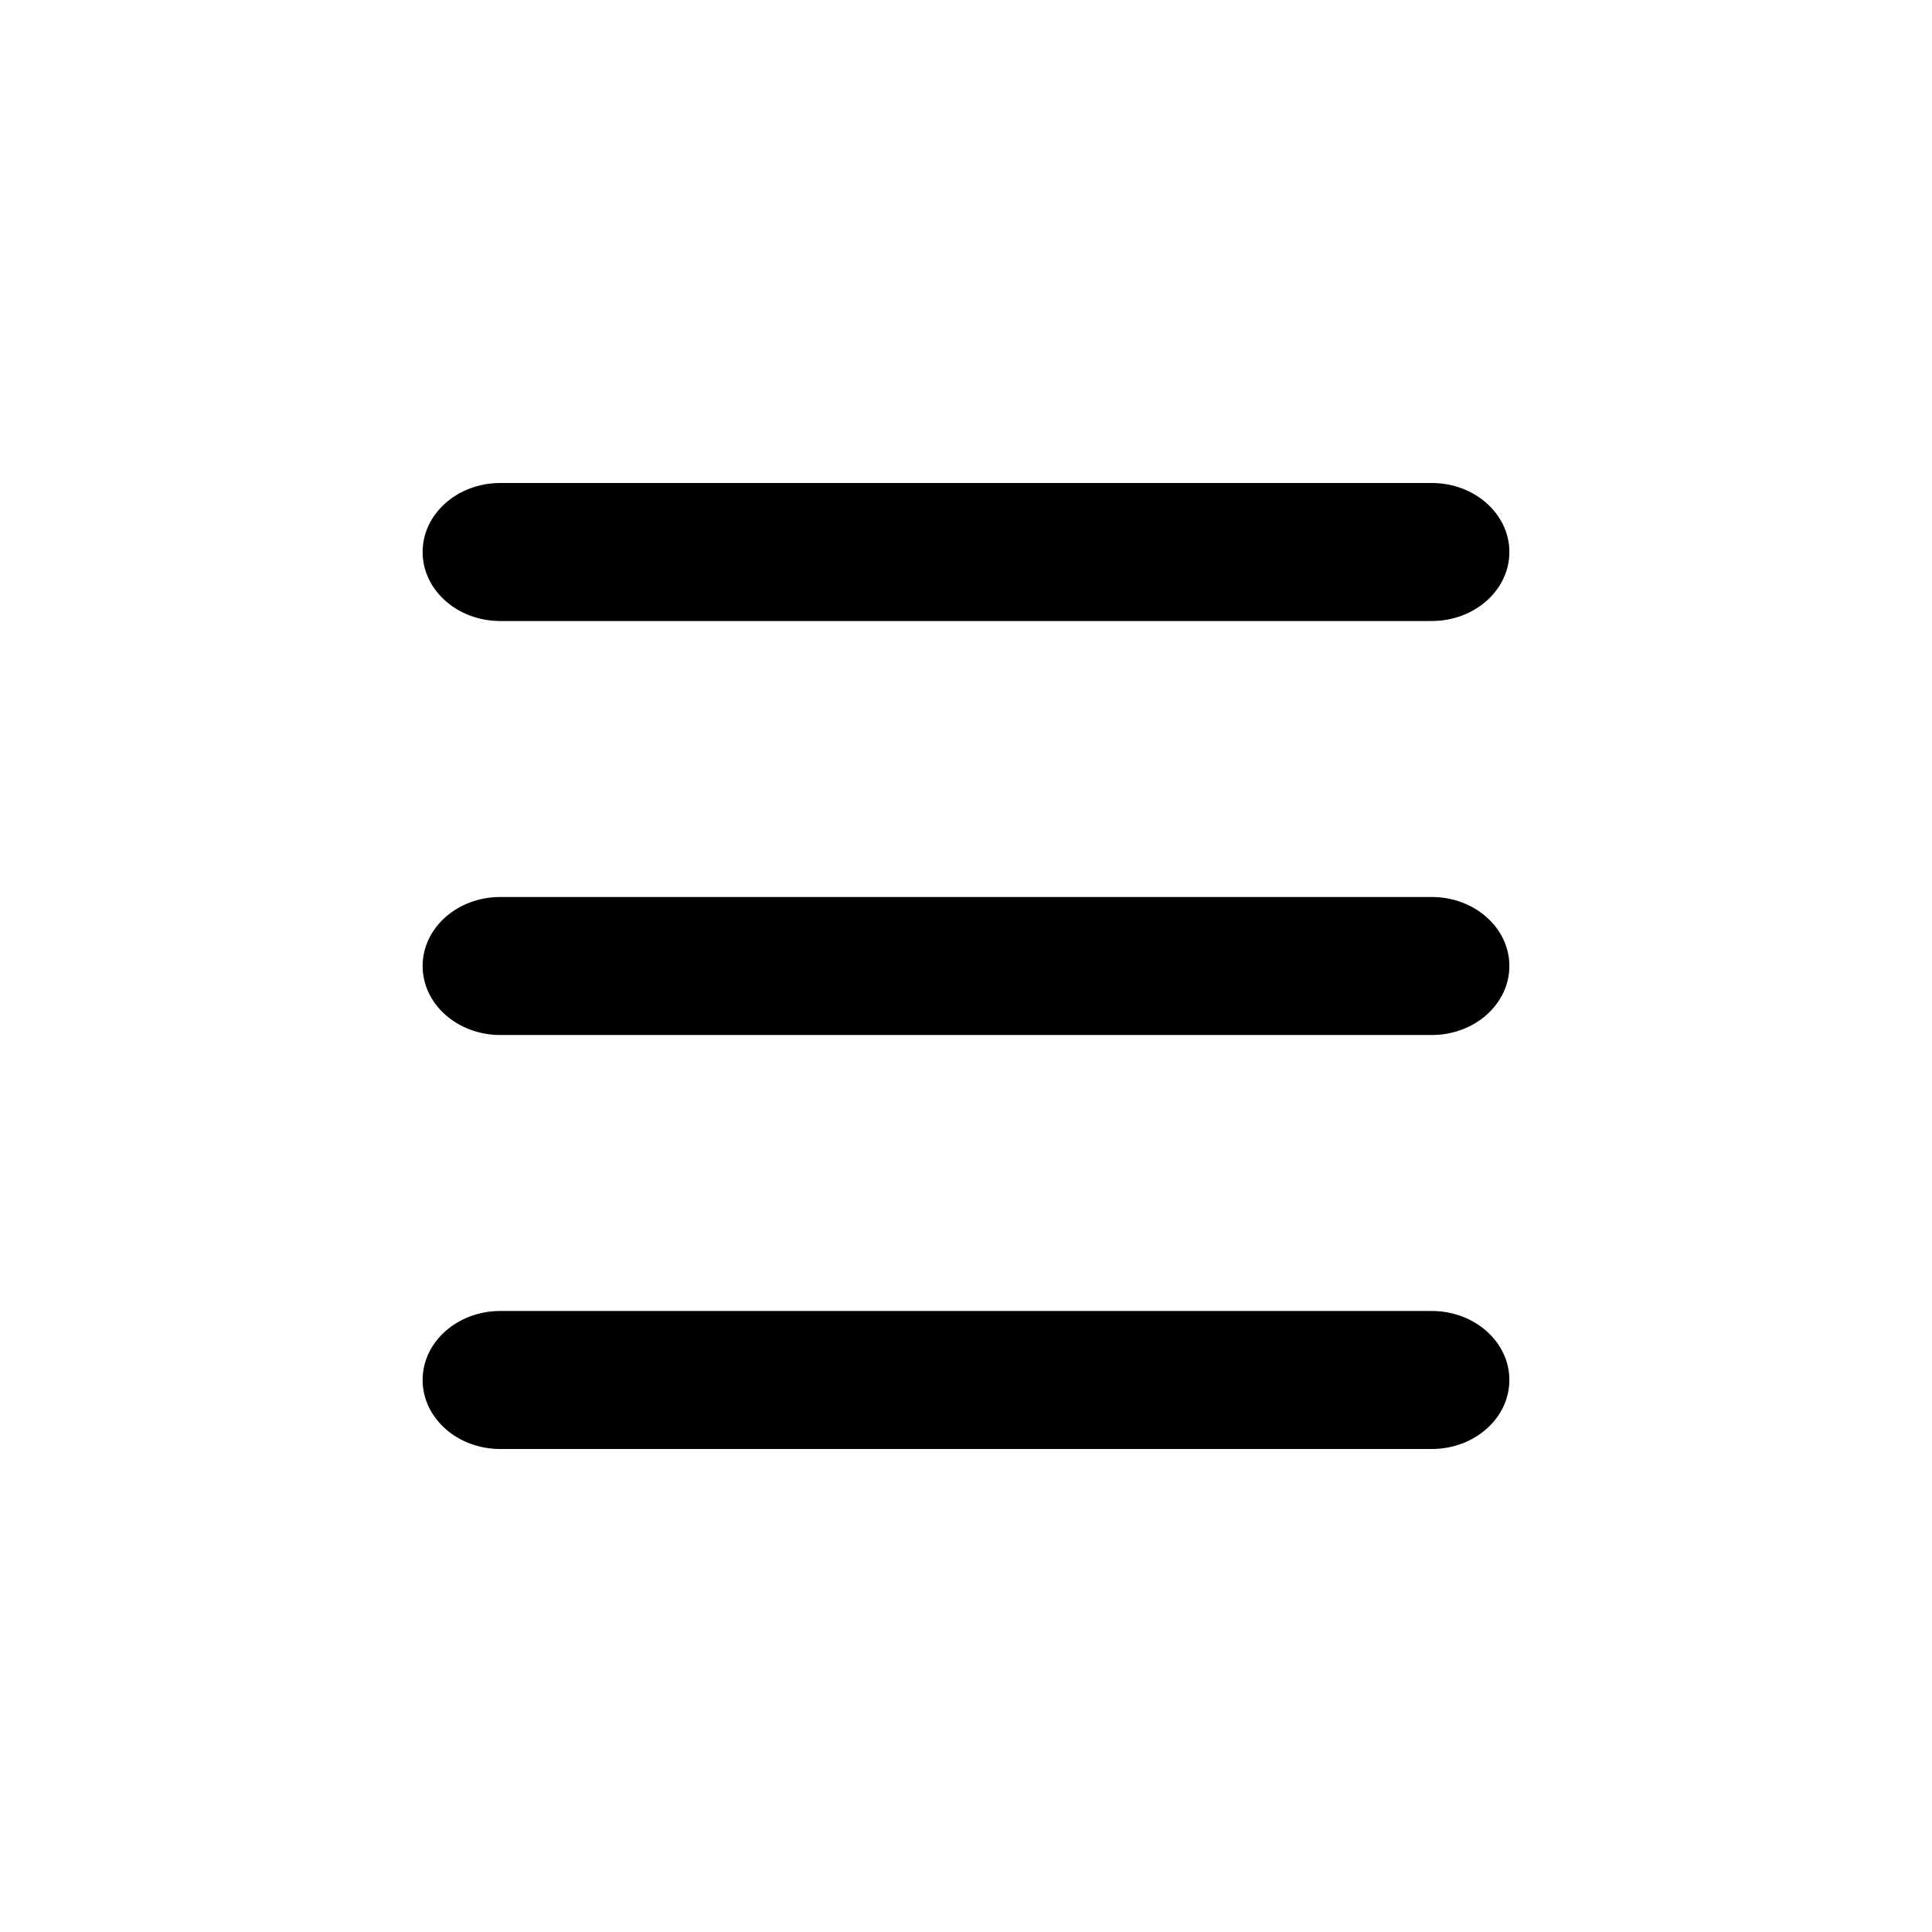
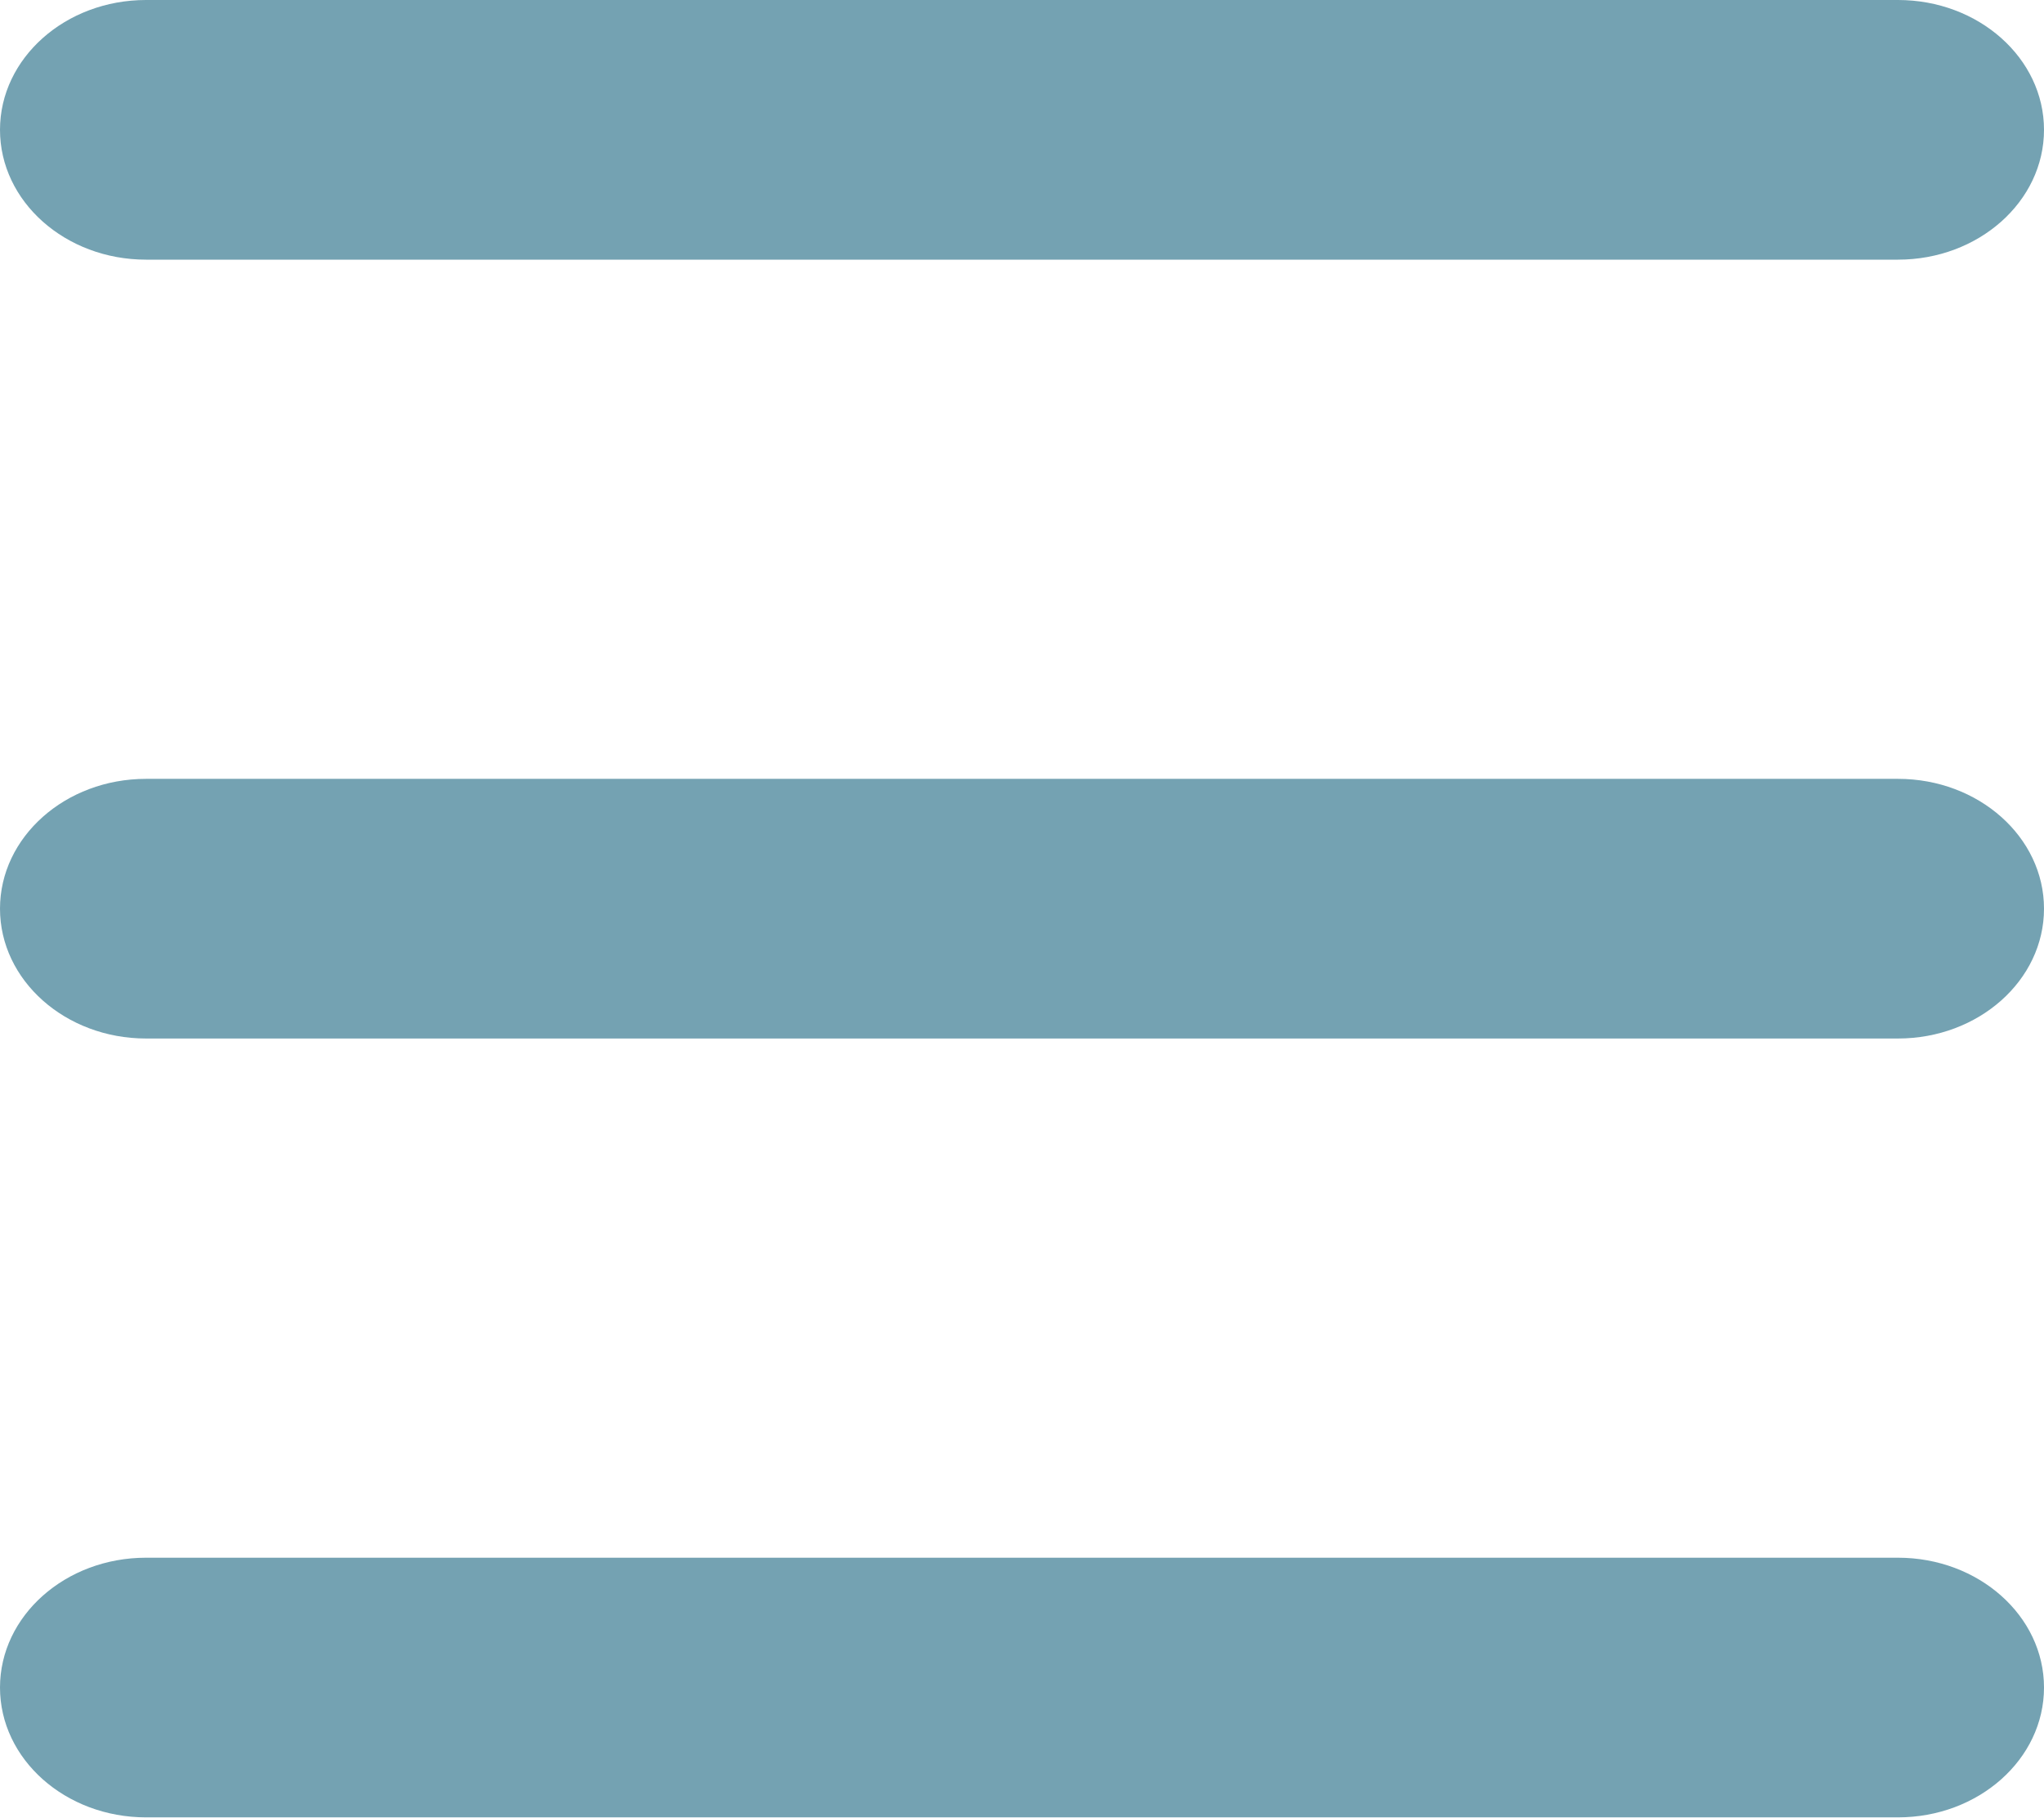
- <svg xmlns="http://www.w3.org/2000/svg" width="32" height="32" viewBox="0 0 32 32">
-   <path d="M8.286 8C7.576 8 7 8.512 7 9.143C7 9.774 7.576 10.286 8.286 10.286H23.714C24.424 10.286 25 9.774 25 9.143C25 8.512 24.424 8 23.714 8H8.286Z" fill="currentColor" />
-   <path d="M8.286 17.143C7.576 17.143 7 16.631 7 16C7 15.369 7.576 14.857 8.286 14.857H23.714C24.424 14.857 25 15.369 25 16C25 16.631 24.424 17.143 23.714 17.143H8.286Z" fill="currentColor" />
-   <path d="M8.286 24C7.576 24 7 23.488 7 22.857C7 22.226 7.576 21.714 8.286 21.714H23.714C24.424 21.714 25 22.226 25 22.857C25 23.488 24.424 24 23.714 24H8.286Z" fill="currentColor" />
+ <svg xmlns="http://www.w3.org/2000/svg" width="18" height="16" viewBox="0 0 18 16" fill="none">
+   <path d="M1.286 0C0.576 0 4.15742e-06 0.512 4.15742e-06 1.143C4.15742e-06 1.774 0.576 2.286 1.286 2.286H16.714C17.424 2.286 18 1.774 18 1.143C18 0.512 17.424 0 16.714 0H1.286Z" fill="#74A2B2" />
+   <path d="M1.286 9.143C0.576 9.143 4.15742e-06 8.631 4.15742e-06 8C4.15742e-06 7.369 0.576 6.857 1.286 6.857H16.714C17.424 6.857 18 7.369 18 8C18 8.631 17.424 9.143 16.714 9.143H1.286Z" fill="#74A2B2" />
+   <path d="M1.286 16C0.576 16 4.15742e-06 15.488 4.15742e-06 14.857C4.15742e-06 14.226 0.576 13.714 1.286 13.714H16.714C17.424 13.714 18 14.226 18 14.857C18 15.488 17.424 16 16.714 16H1.286Z" fill="#74A2B2" />
</svg>
